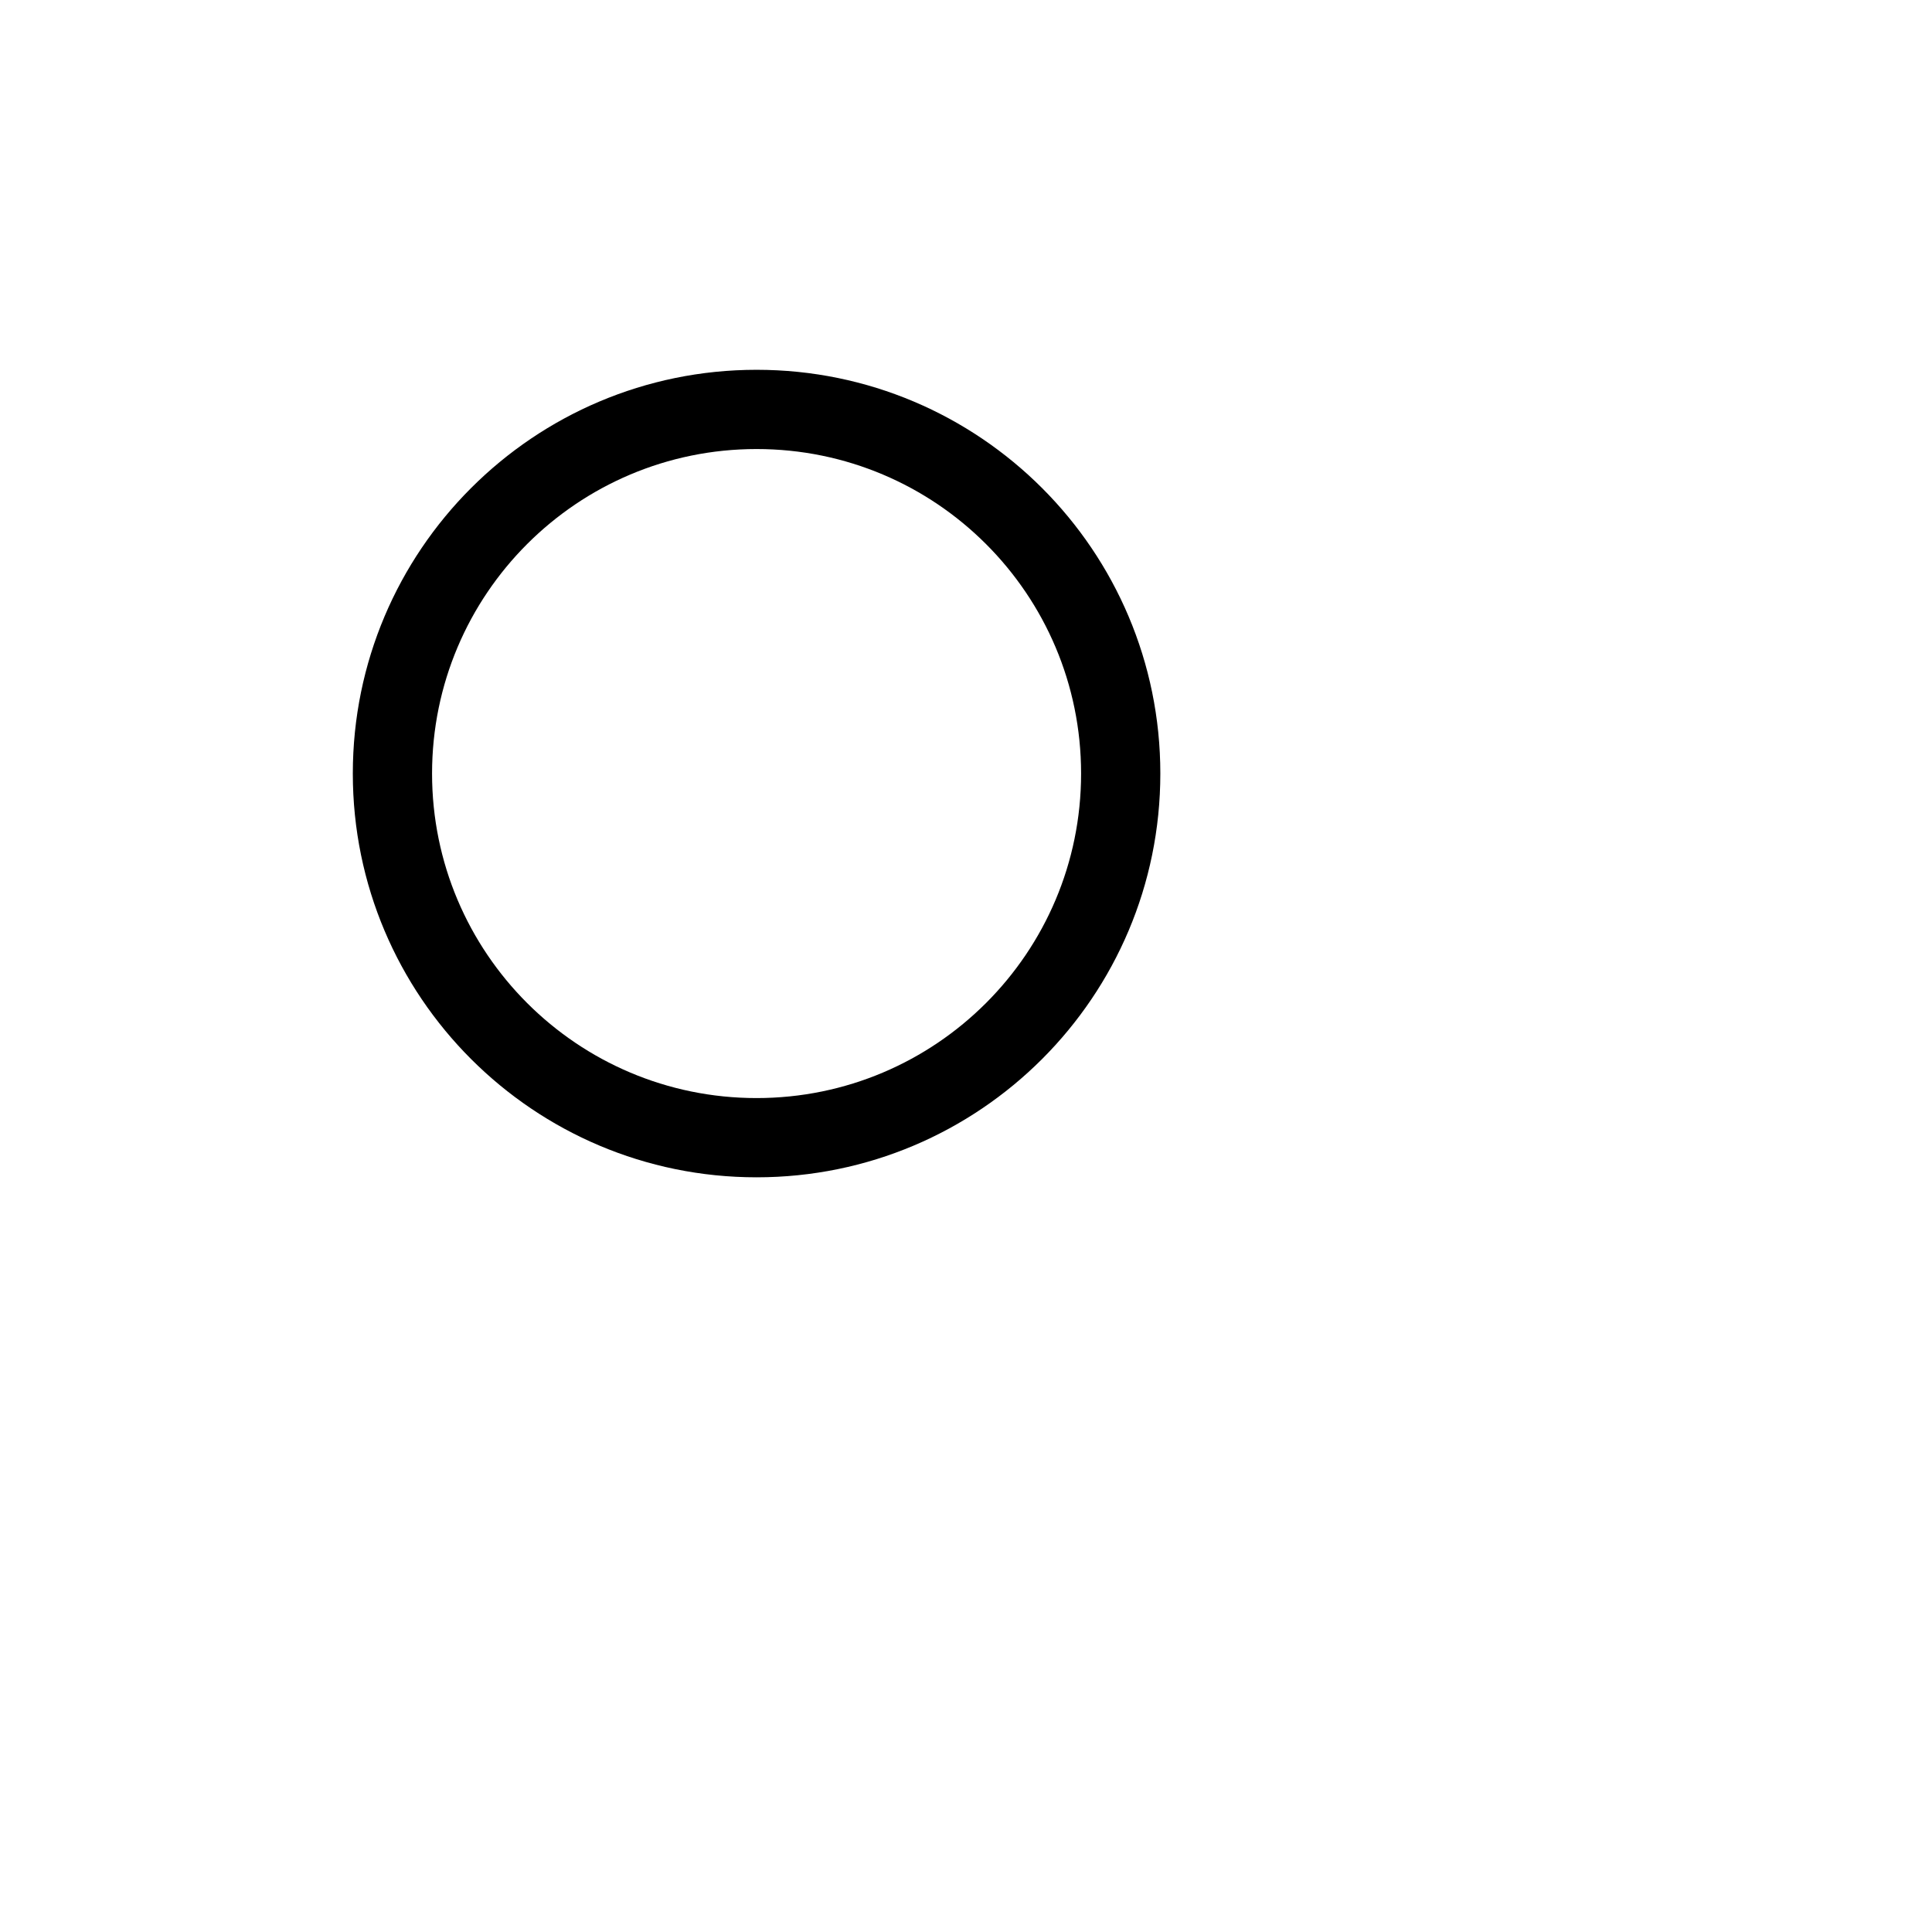
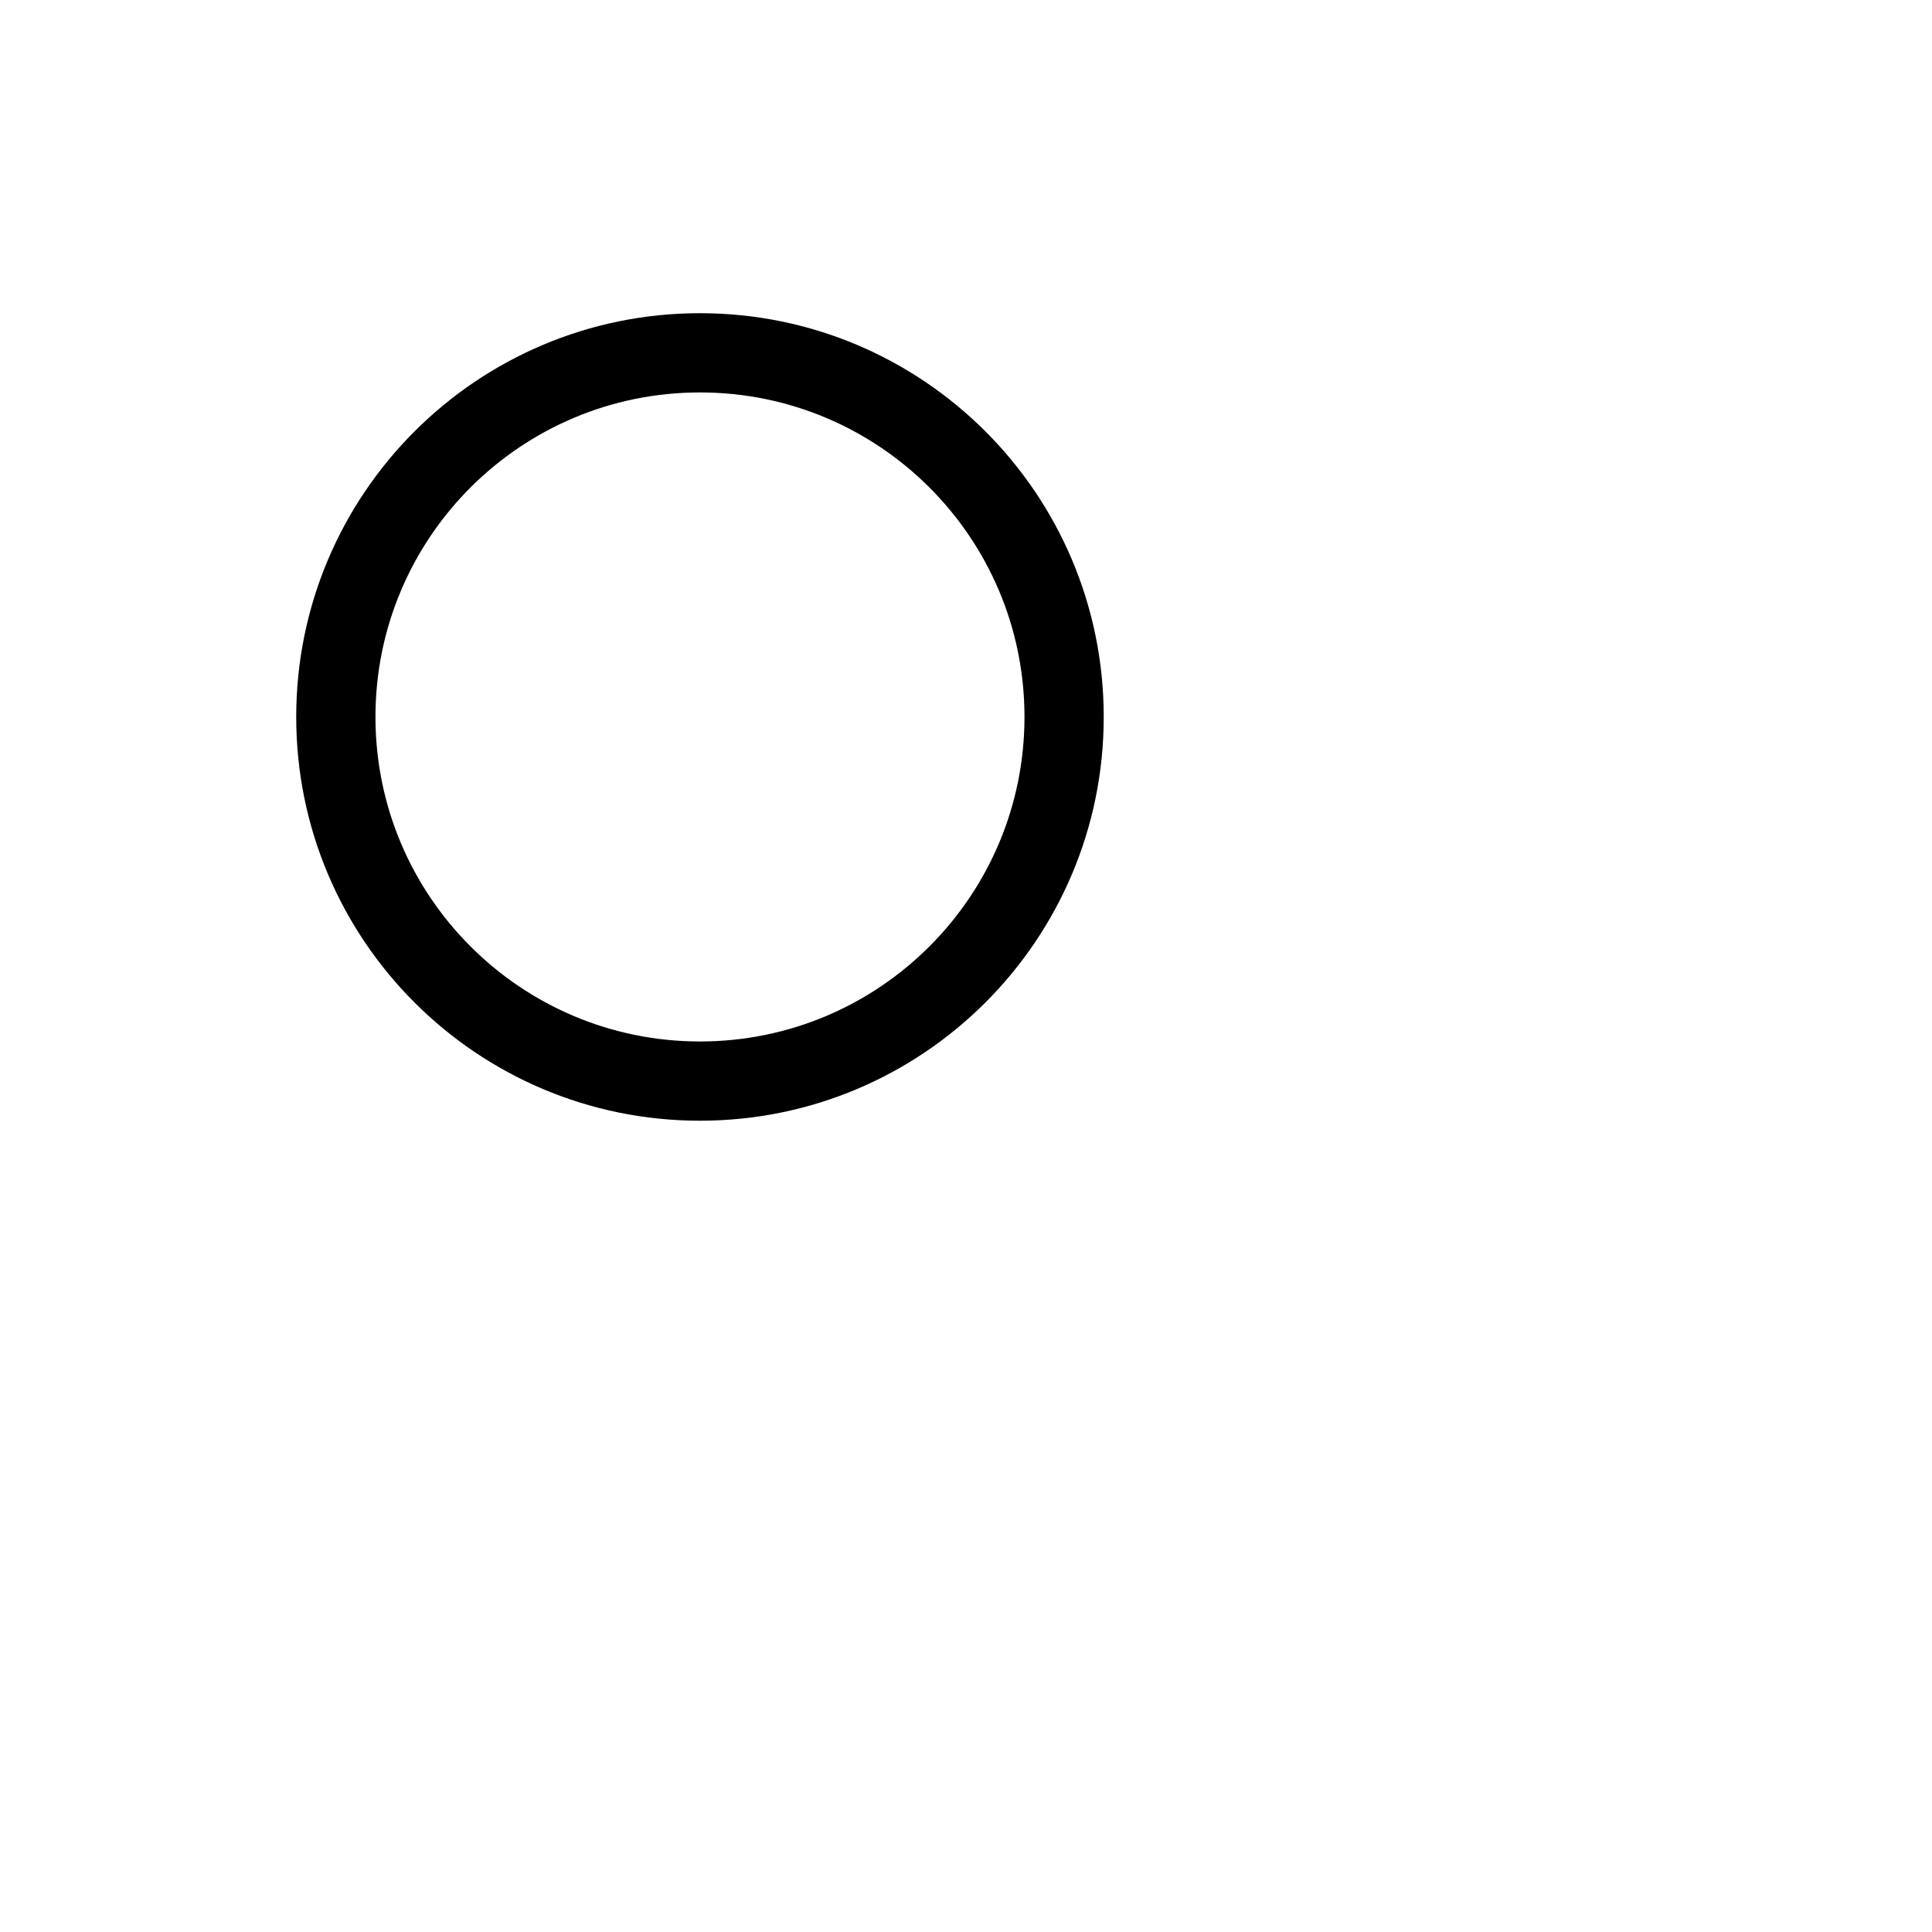
<svg xmlns="http://www.w3.org/2000/svg" width="1024" height="1024" viewBox="0 0 1024 1024">
-   <path fill-rule="evenodd" fill="#000" d="M187.0,410.0 a214,214 0 1 0 428,0 a214,214 0 1 0 -428,0 Z M229.0,410.0 a172,172 0 1 0 344,0 a172,172 0 1 0 -344,0 Z" />
+   <path fill-rule="evenodd" fill="#000" d="M157.0,380.0 a214,214 0 1 0 428,0 a214,214 0 1 0 -428,0 Z M199.0,380.0 a172,172 0 1 0 344,0 a172,172 0 1 0 -344,0 Z" />
</svg>
